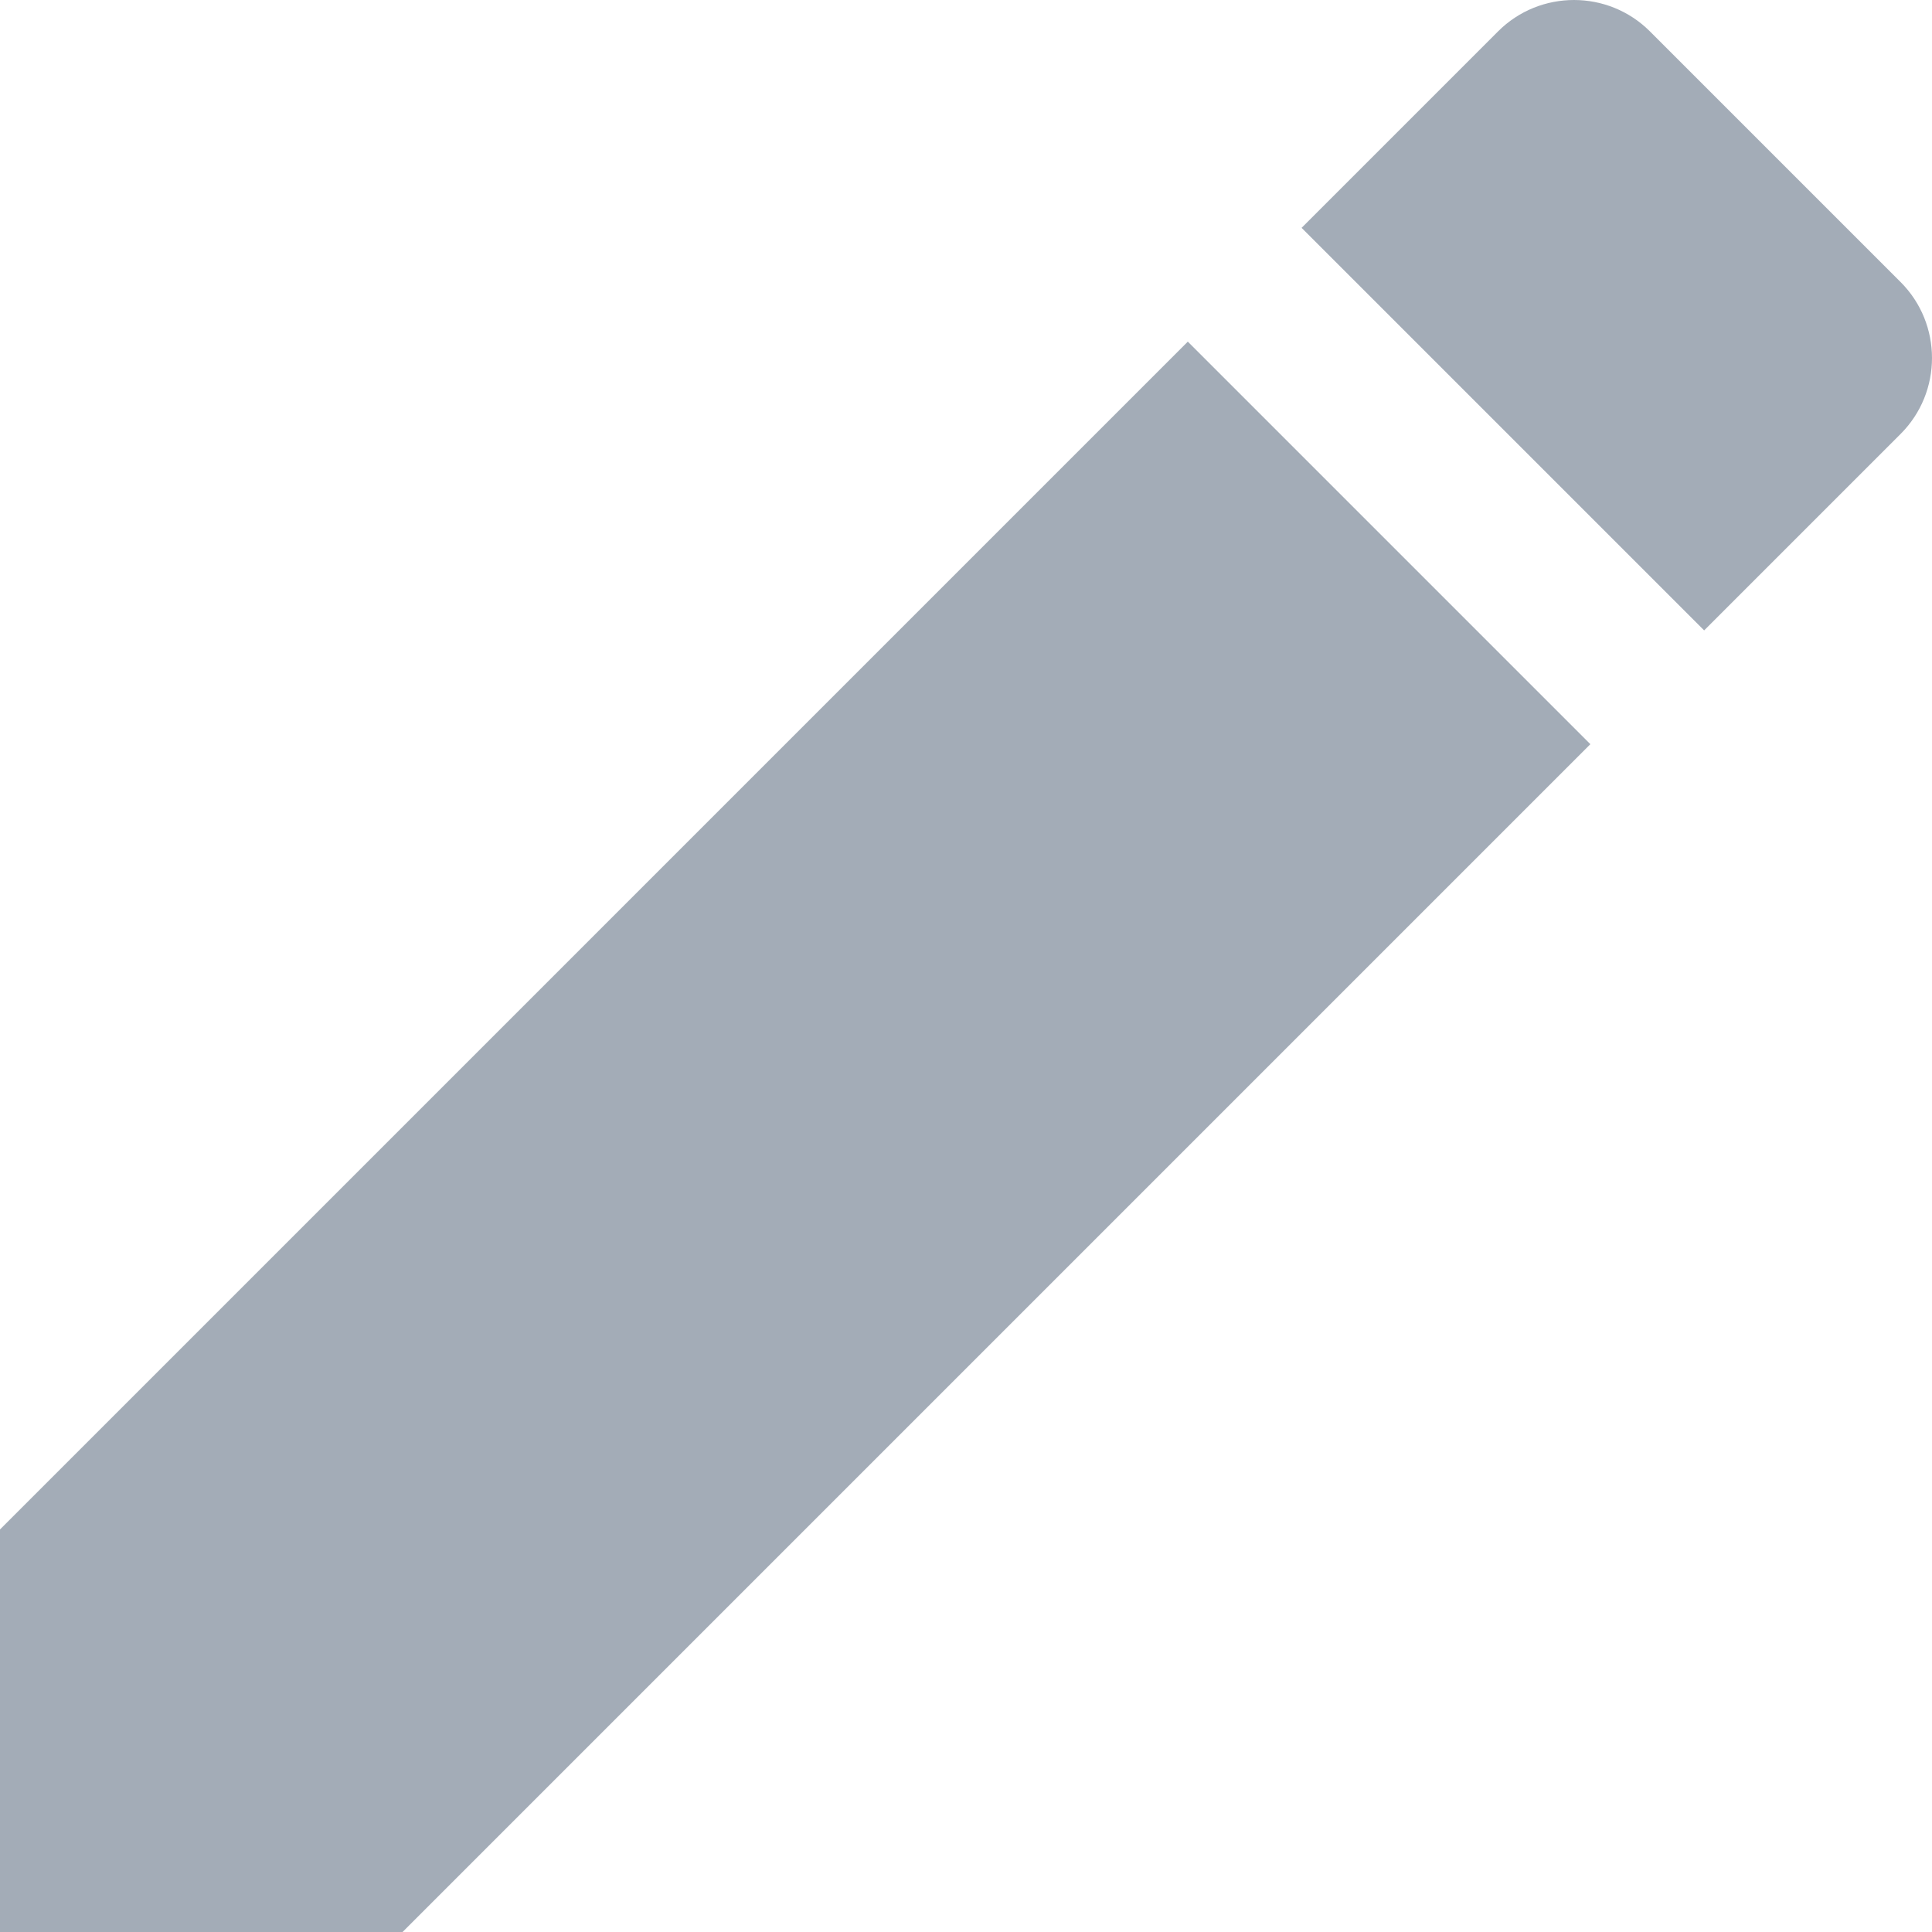
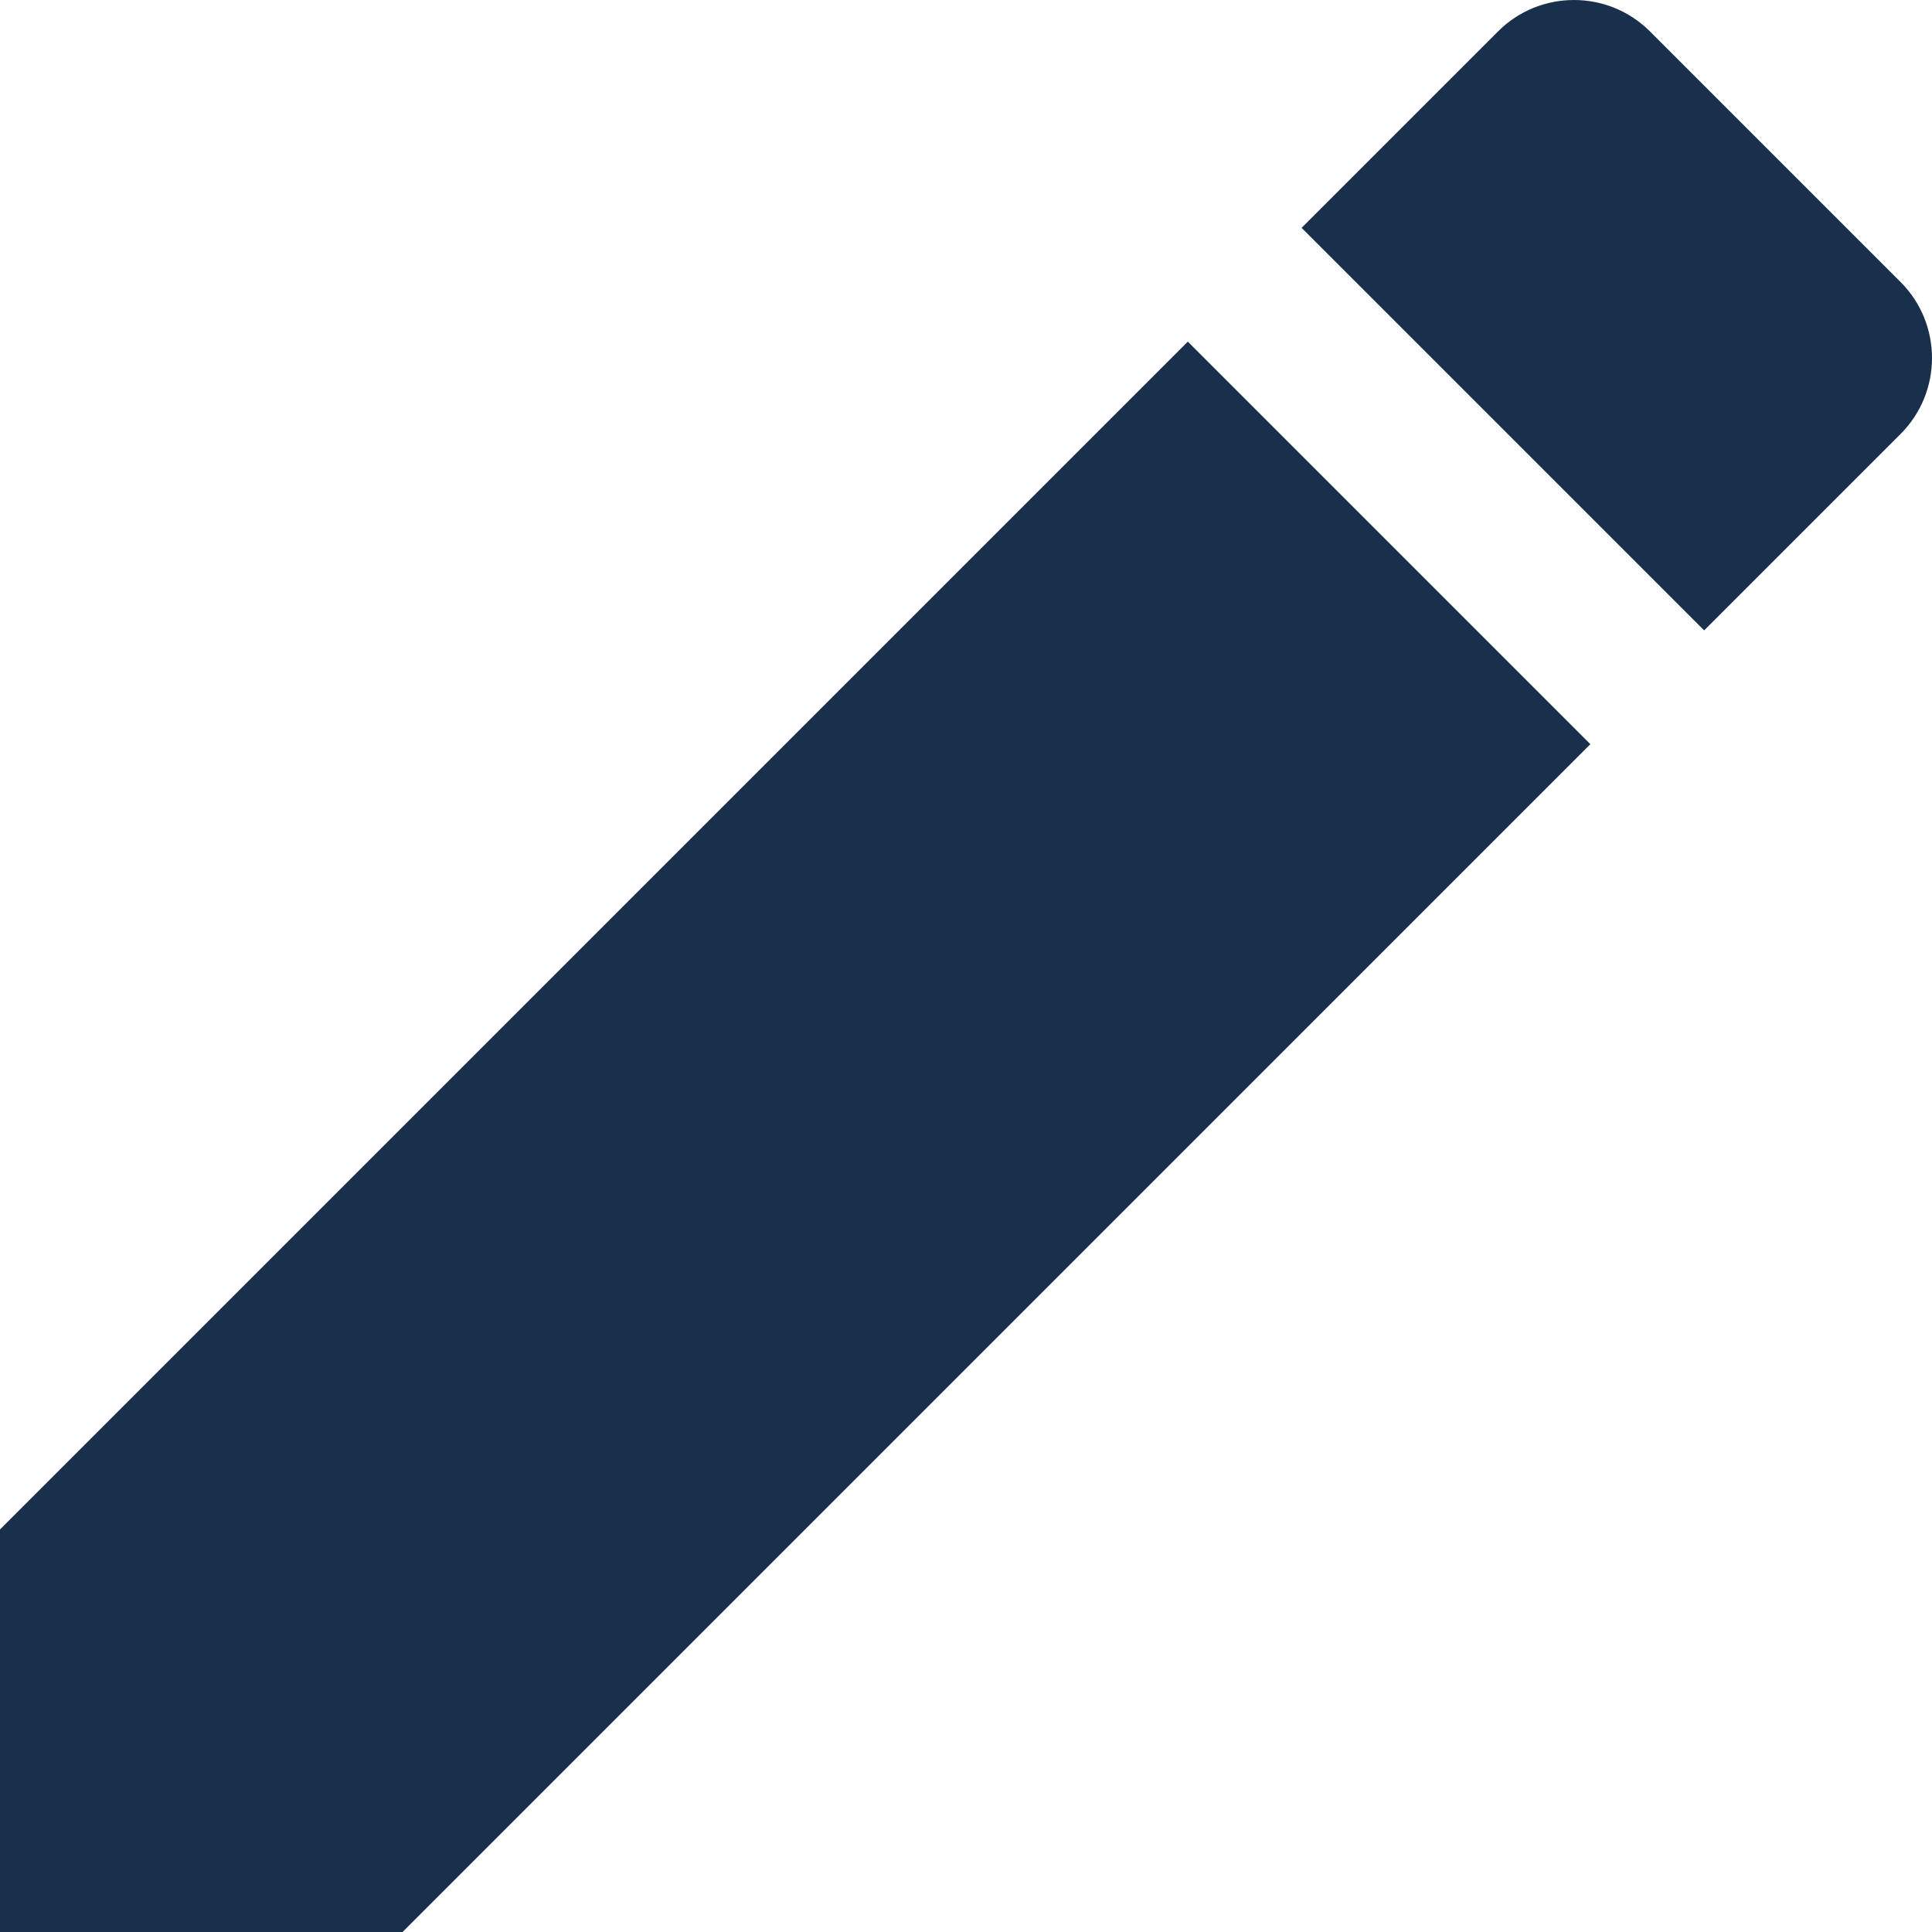
- <svg xmlns="http://www.w3.org/2000/svg" version="1.1" id="Capa_1" x="0px" y="0px" viewBox="0 0 383.947 383.947" style="enable-background:new 0 0 383.947 383.947;fill: rgba(25, 48, 77, 0.4);" xml:space="preserve">
+ <svg xmlns="http://www.w3.org/2000/svg" version="1.1" id="Capa_1" x="0px" y="0px" viewBox="0 0 383.947 383.947" style="enable-background:new 0 0 383.947 383.947;" fill="#19304D" xml:space="preserve">
  <polygon points="0,303.947 0,383.947 80,383.947 316.053,147.893 236.053,67.893    " />
  <path d="M377.707,56.053L327.893,6.24c-8.32-8.32-21.867-8.32-30.187,0l-39.04,39.04l80,80l39.04-39.04    C386.027,77.92,386.027,64.373,377.707,56.053z" />
</svg>
